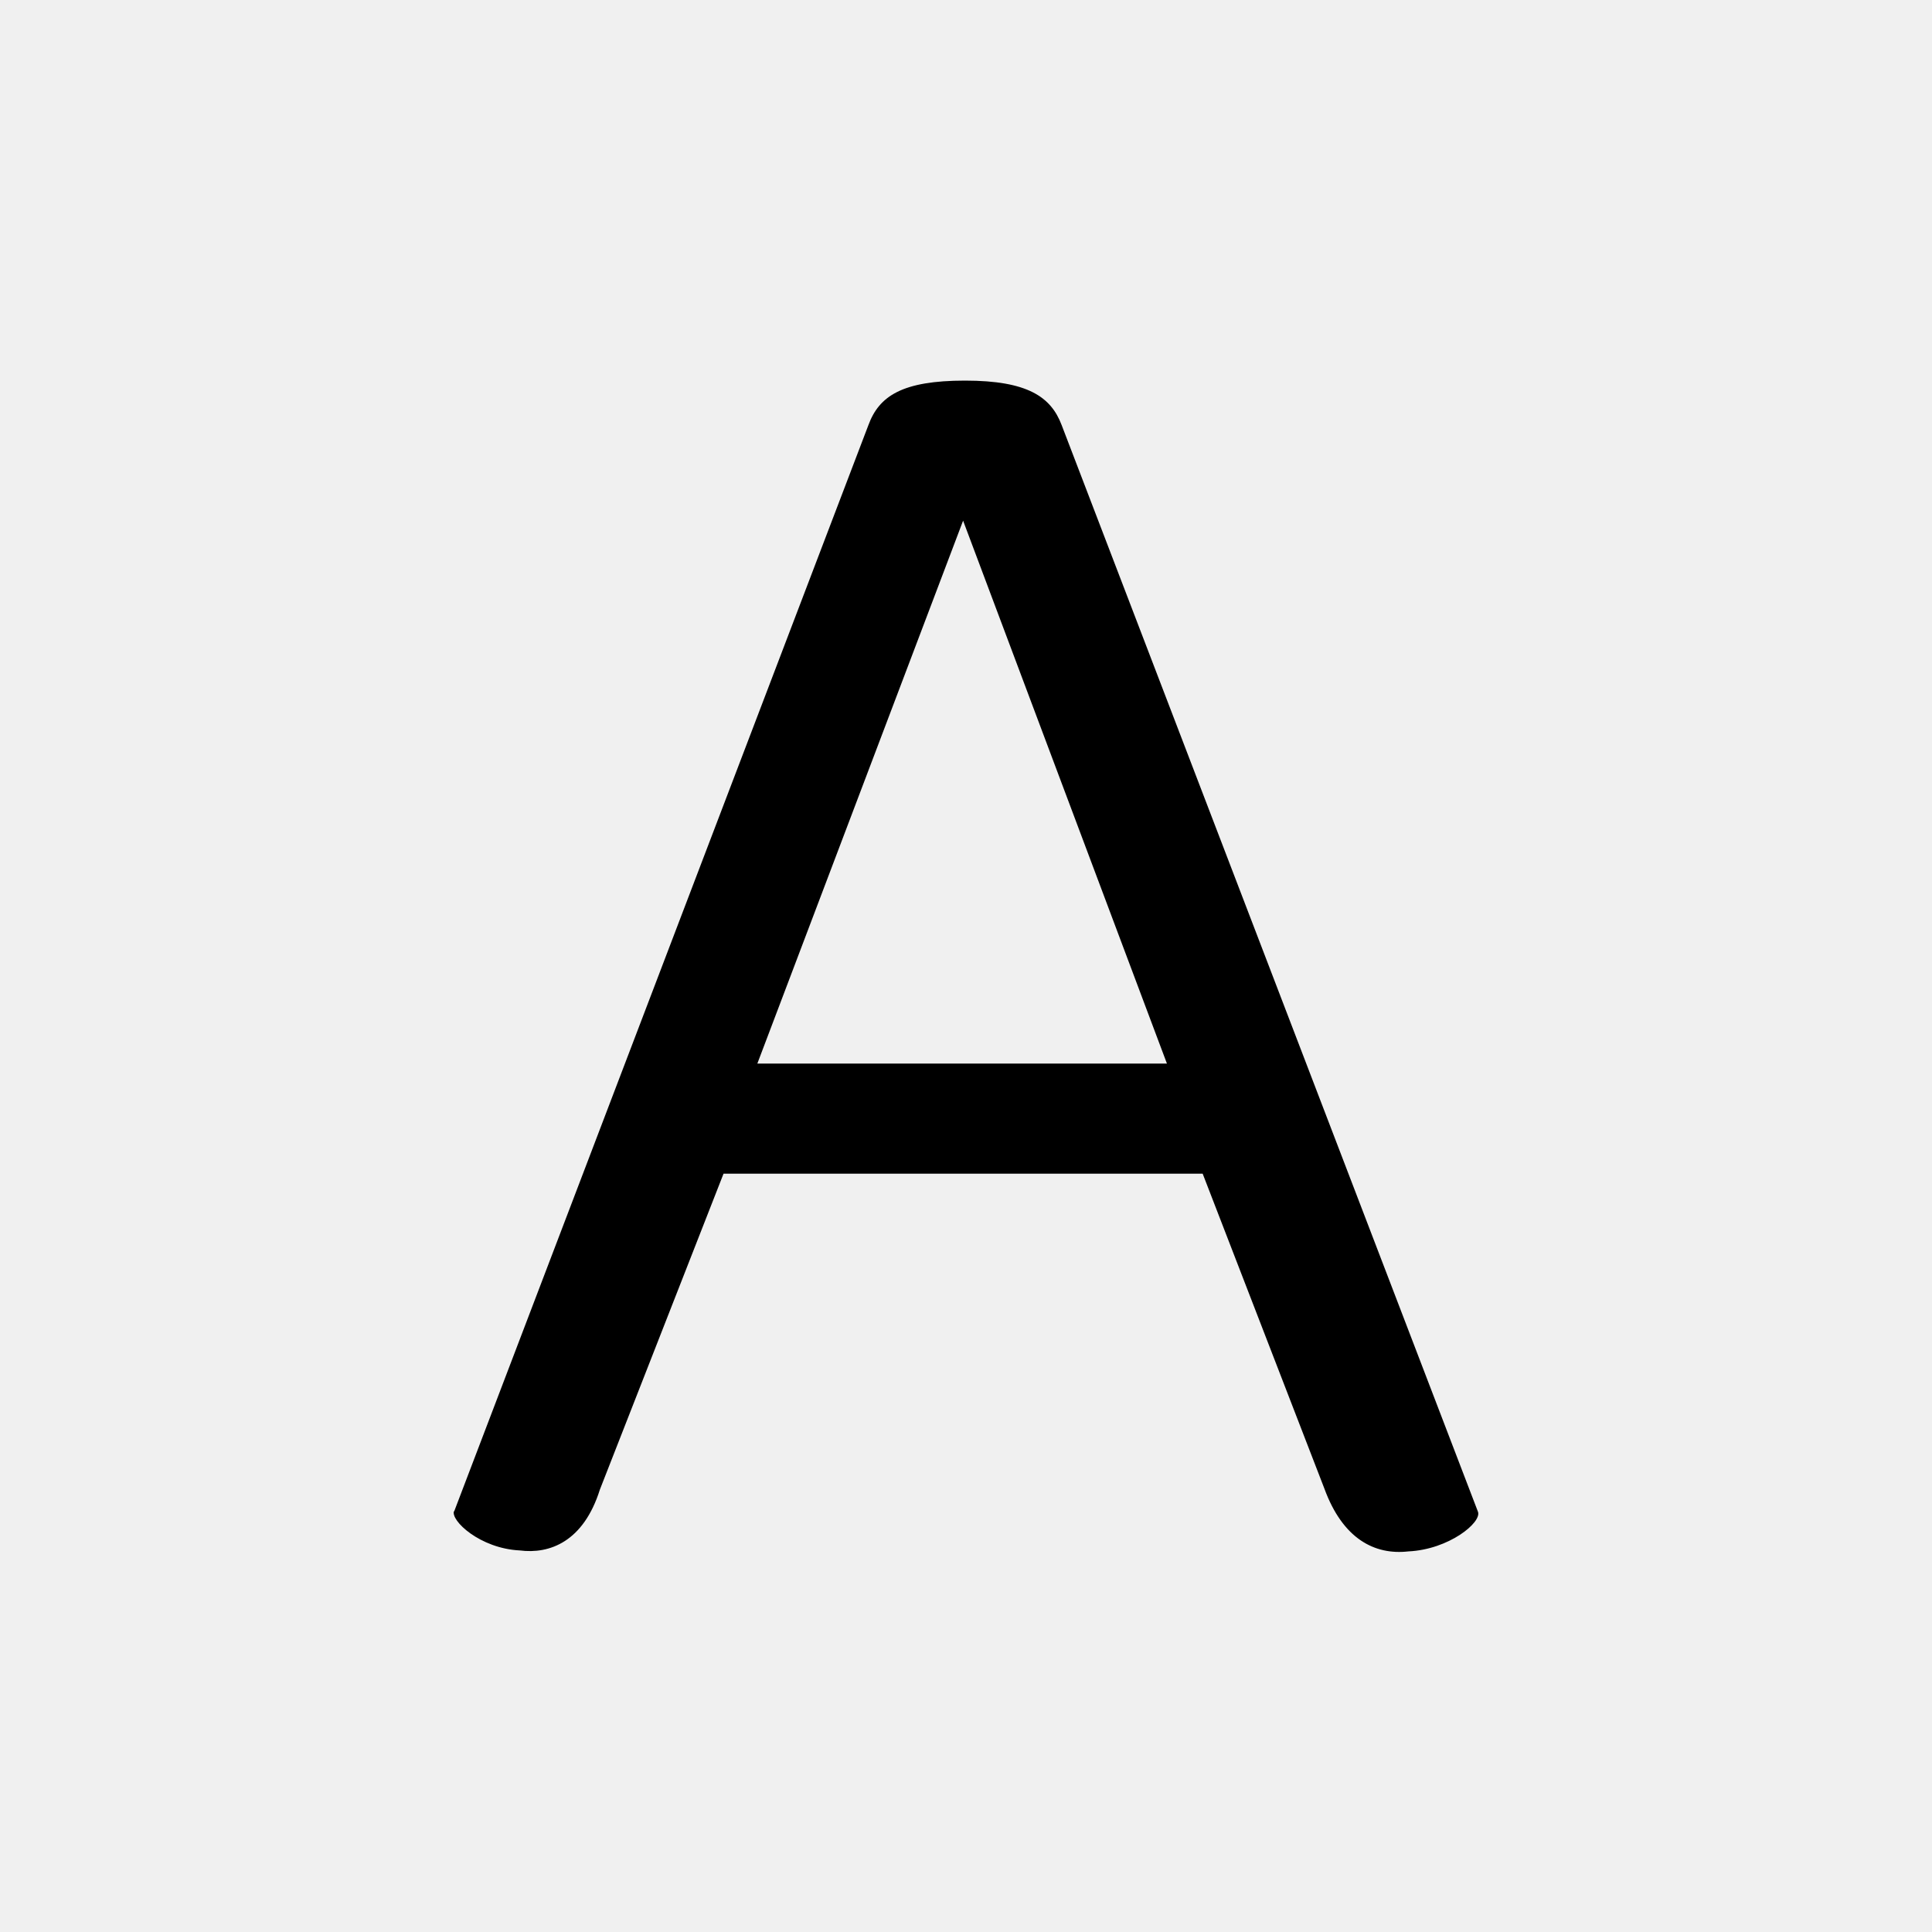
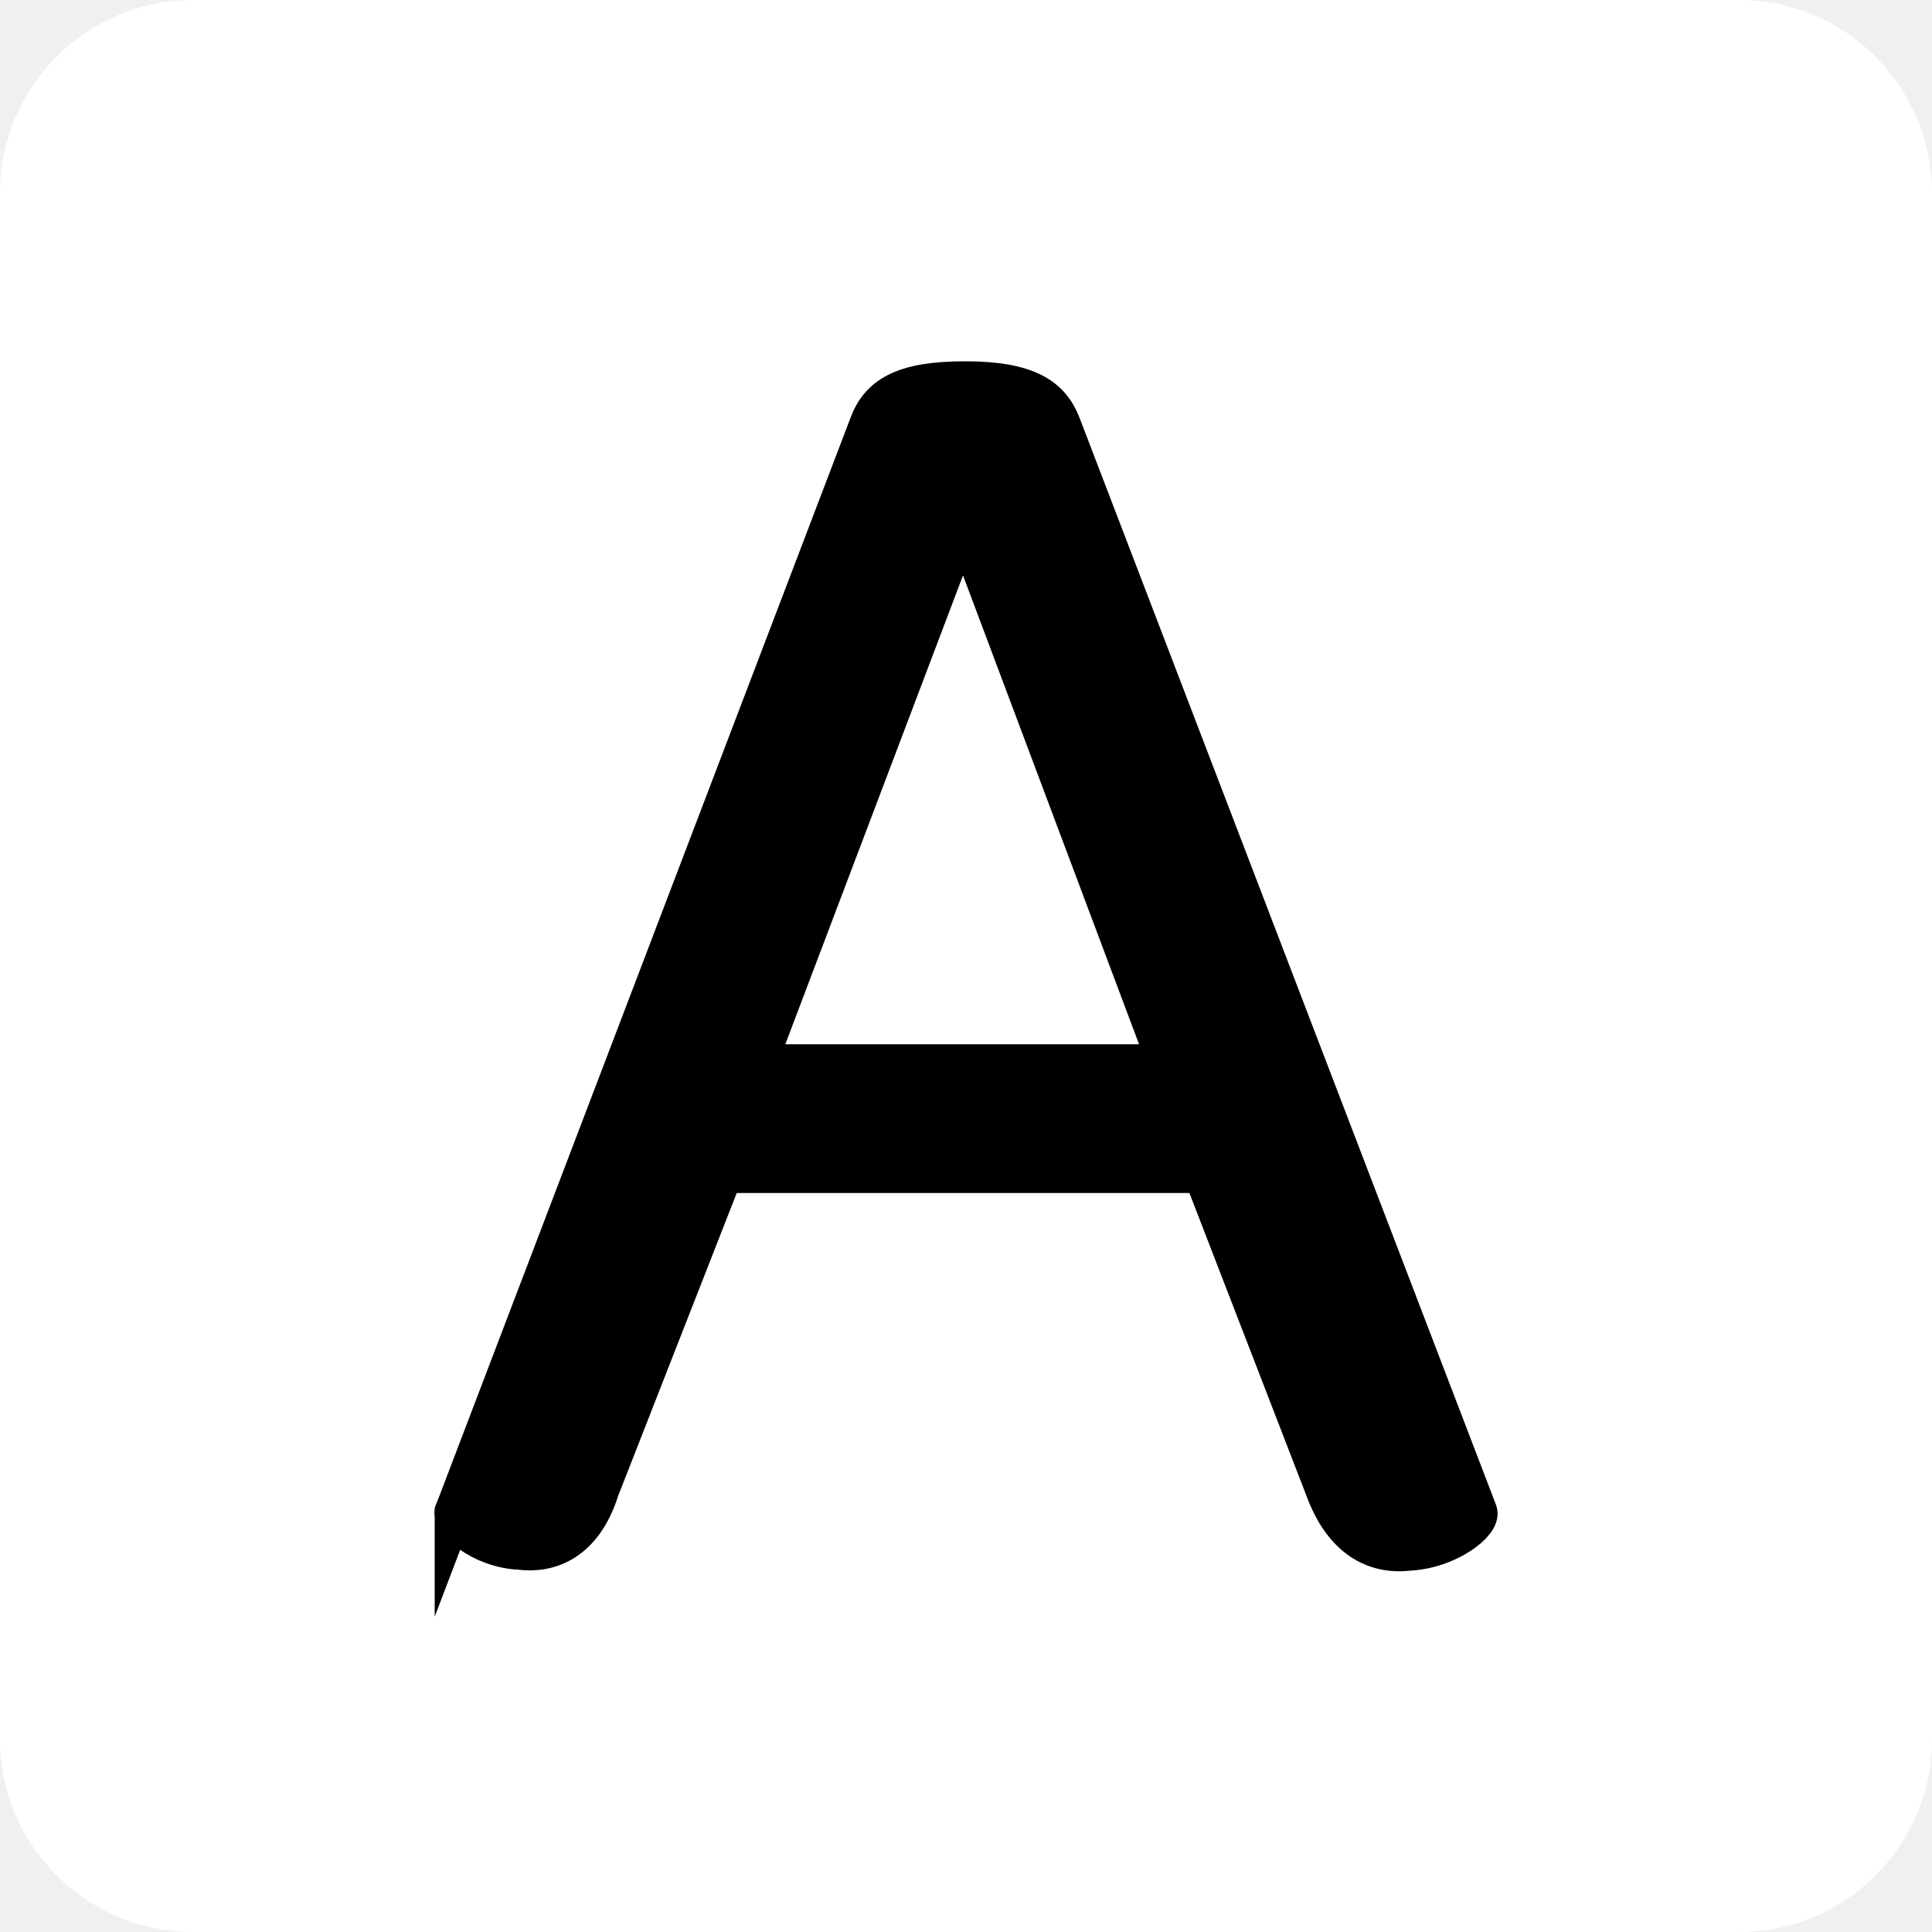
<svg xmlns="http://www.w3.org/2000/svg" id="Laag_1" data-name="Laag 1" version="1.1" viewBox="0 0 200 200">
  <defs>
    <style>
      .cls-1 {
        fill: #000;
+         stroke: #000;
+         stroke-miterlimit: 10;
+         stroke-width: 4px;
+       }
+ 
+       .cls-2 {
+         fill: #fff;
        stroke-width: 0px;
      }
    </style>
  </defs>
+   <rect class="cls-2" width="200" height="200" rx="20" ry="20" />
  <path class="cls-1" d="M47,156.5l42.9-112.5c1.1-3,3.5-4.6,10-4.6s8.9,1.7,10,4.6l43.1,112.5c.4,1.1-3,3.9-7.2,4.1-3.5.4-6.8-1.3-8.7-6.5l-12.6-32.6h-49.6l-12.8,32.7c-1.7,5.4-5.2,6.7-8.3,6.3-4.1-.2-7.2-3.1-6.8-4.1ZM120.8,110.1l-21.1-56.2-21.3,56.2h42.4Z" />
</svg>
